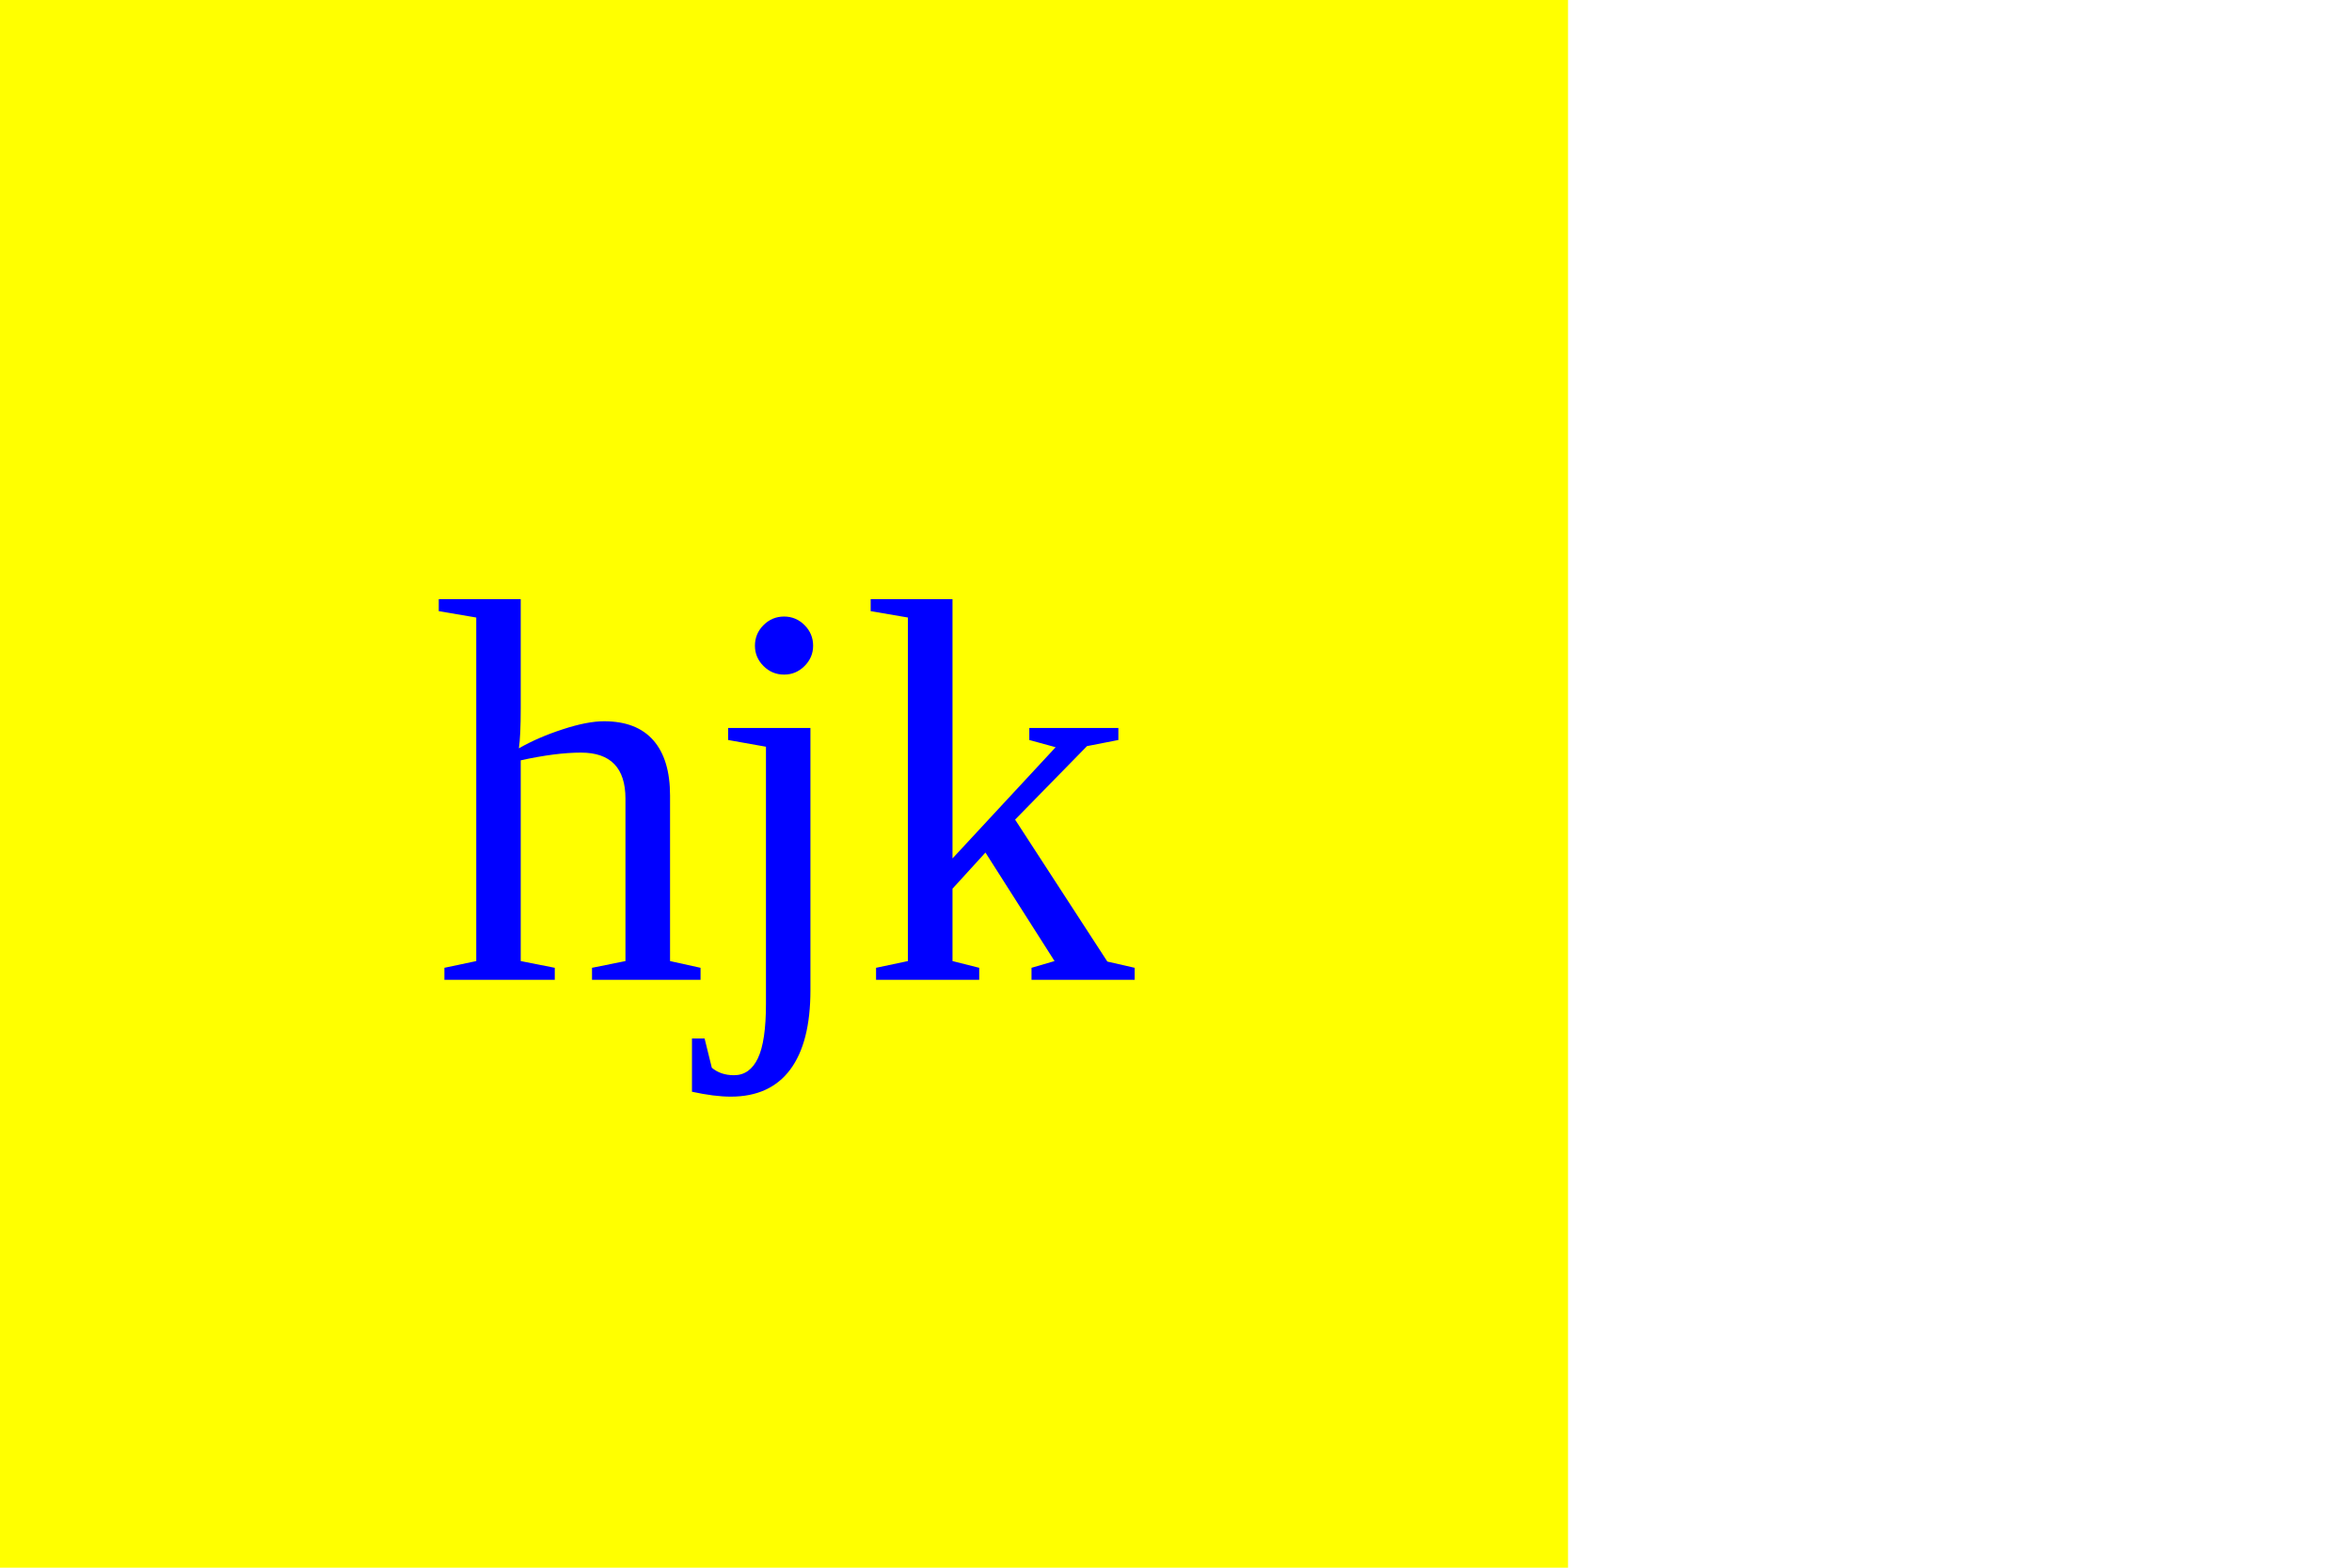
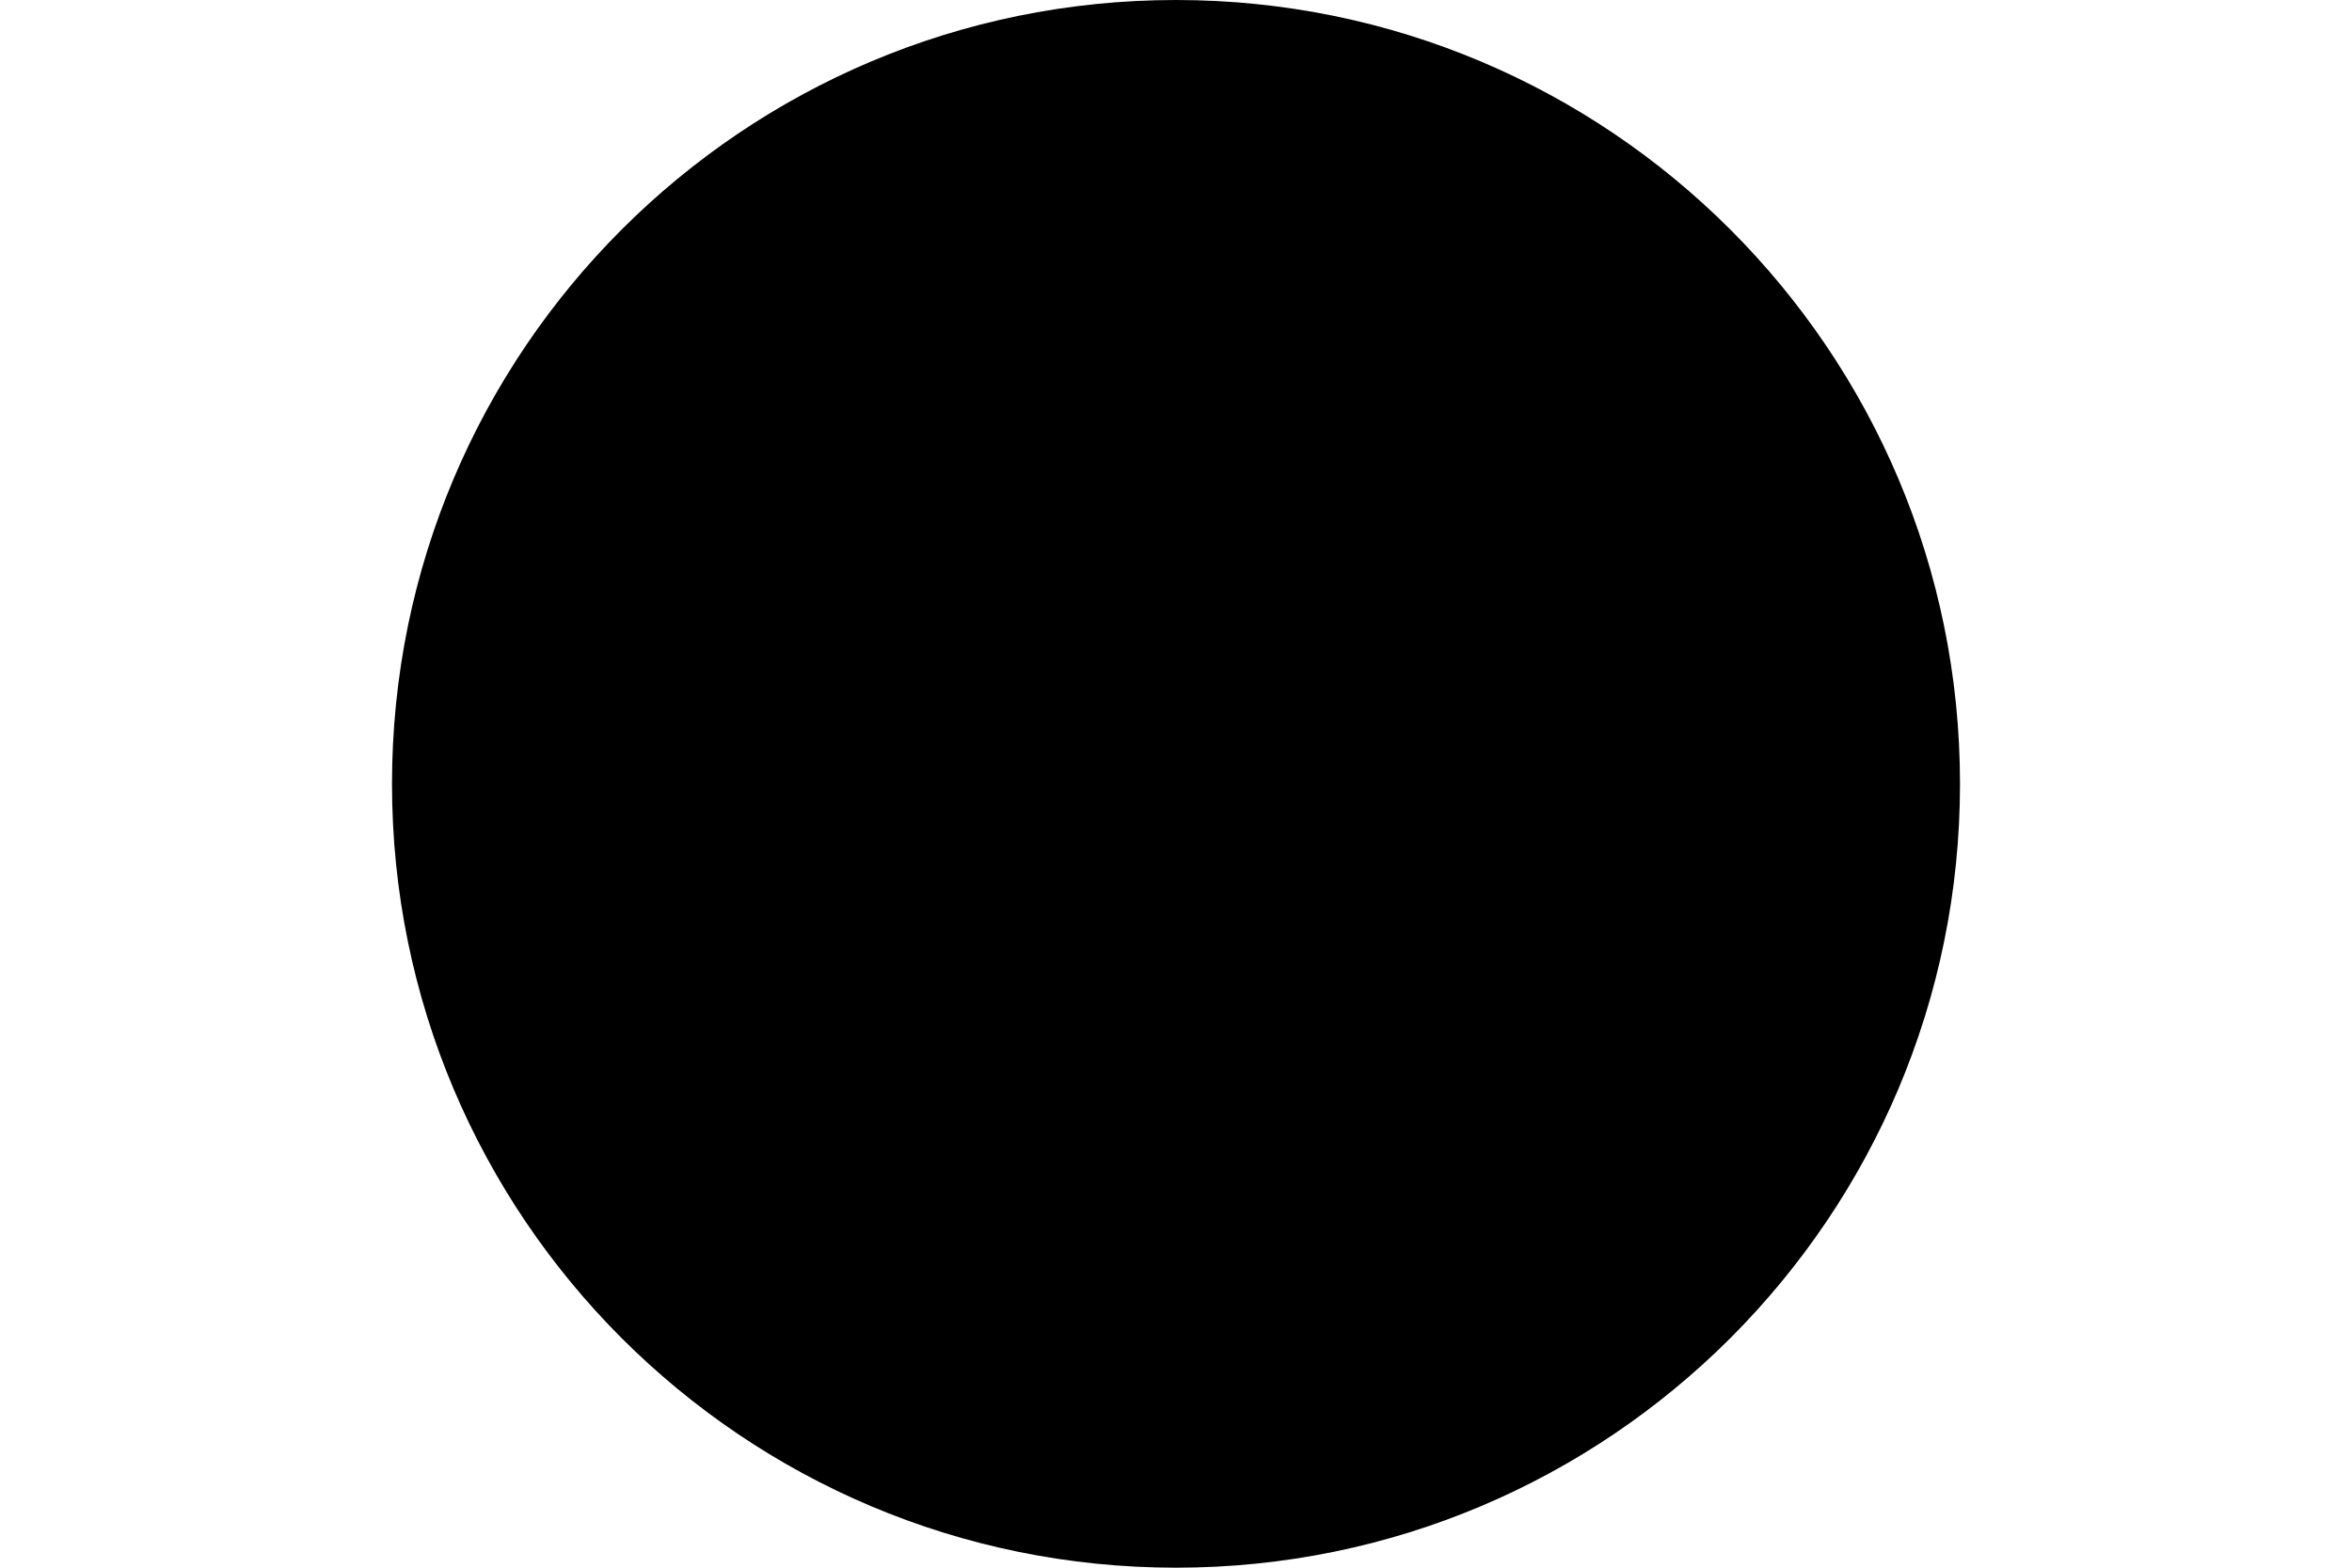
<svg xmlns="http://www.w3.org/2000/svg" version="1.1" width="300" height="200">
-   <rect width="200" height="200" fill="yellow" />
-   <text x="100" y="125" font-size="70" text-anchor="middle" fill="blue">hjk</text>
+   <circle cx="150" cy="100" r="100" fill="" />
+   <text x="150" y="125" font-size="70" text-anchor="middle" fill="" />
</svg>
